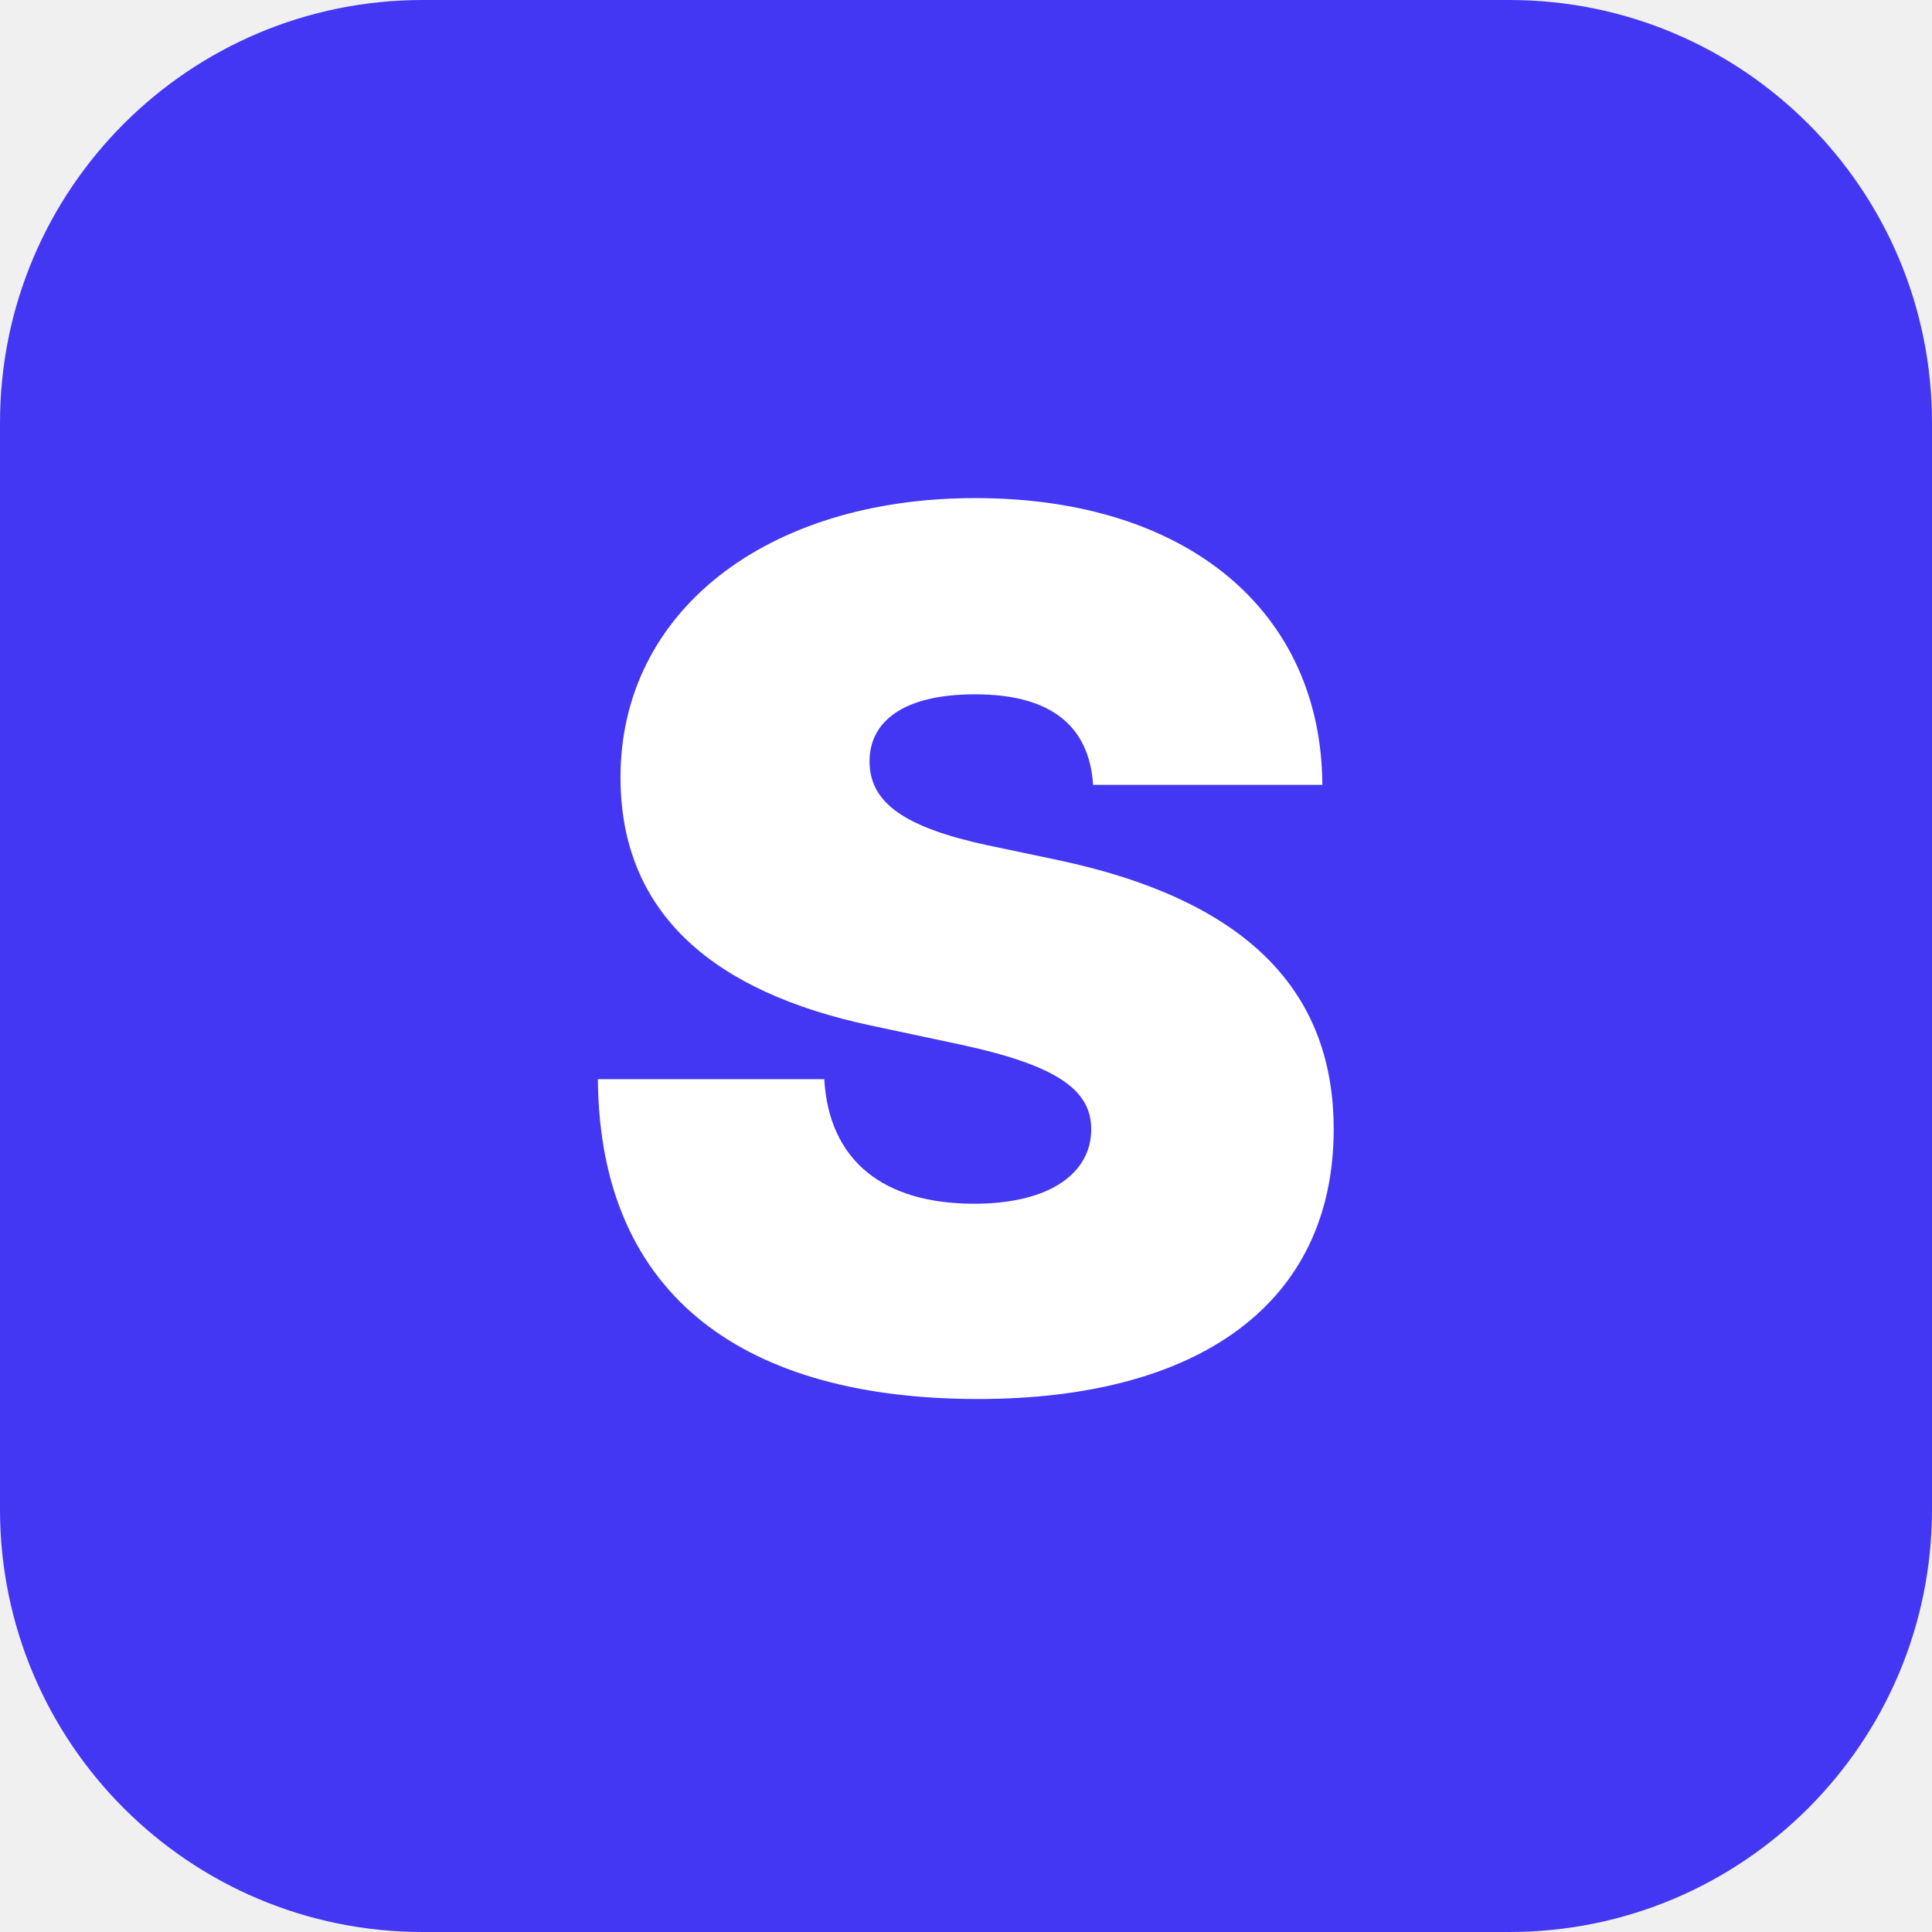
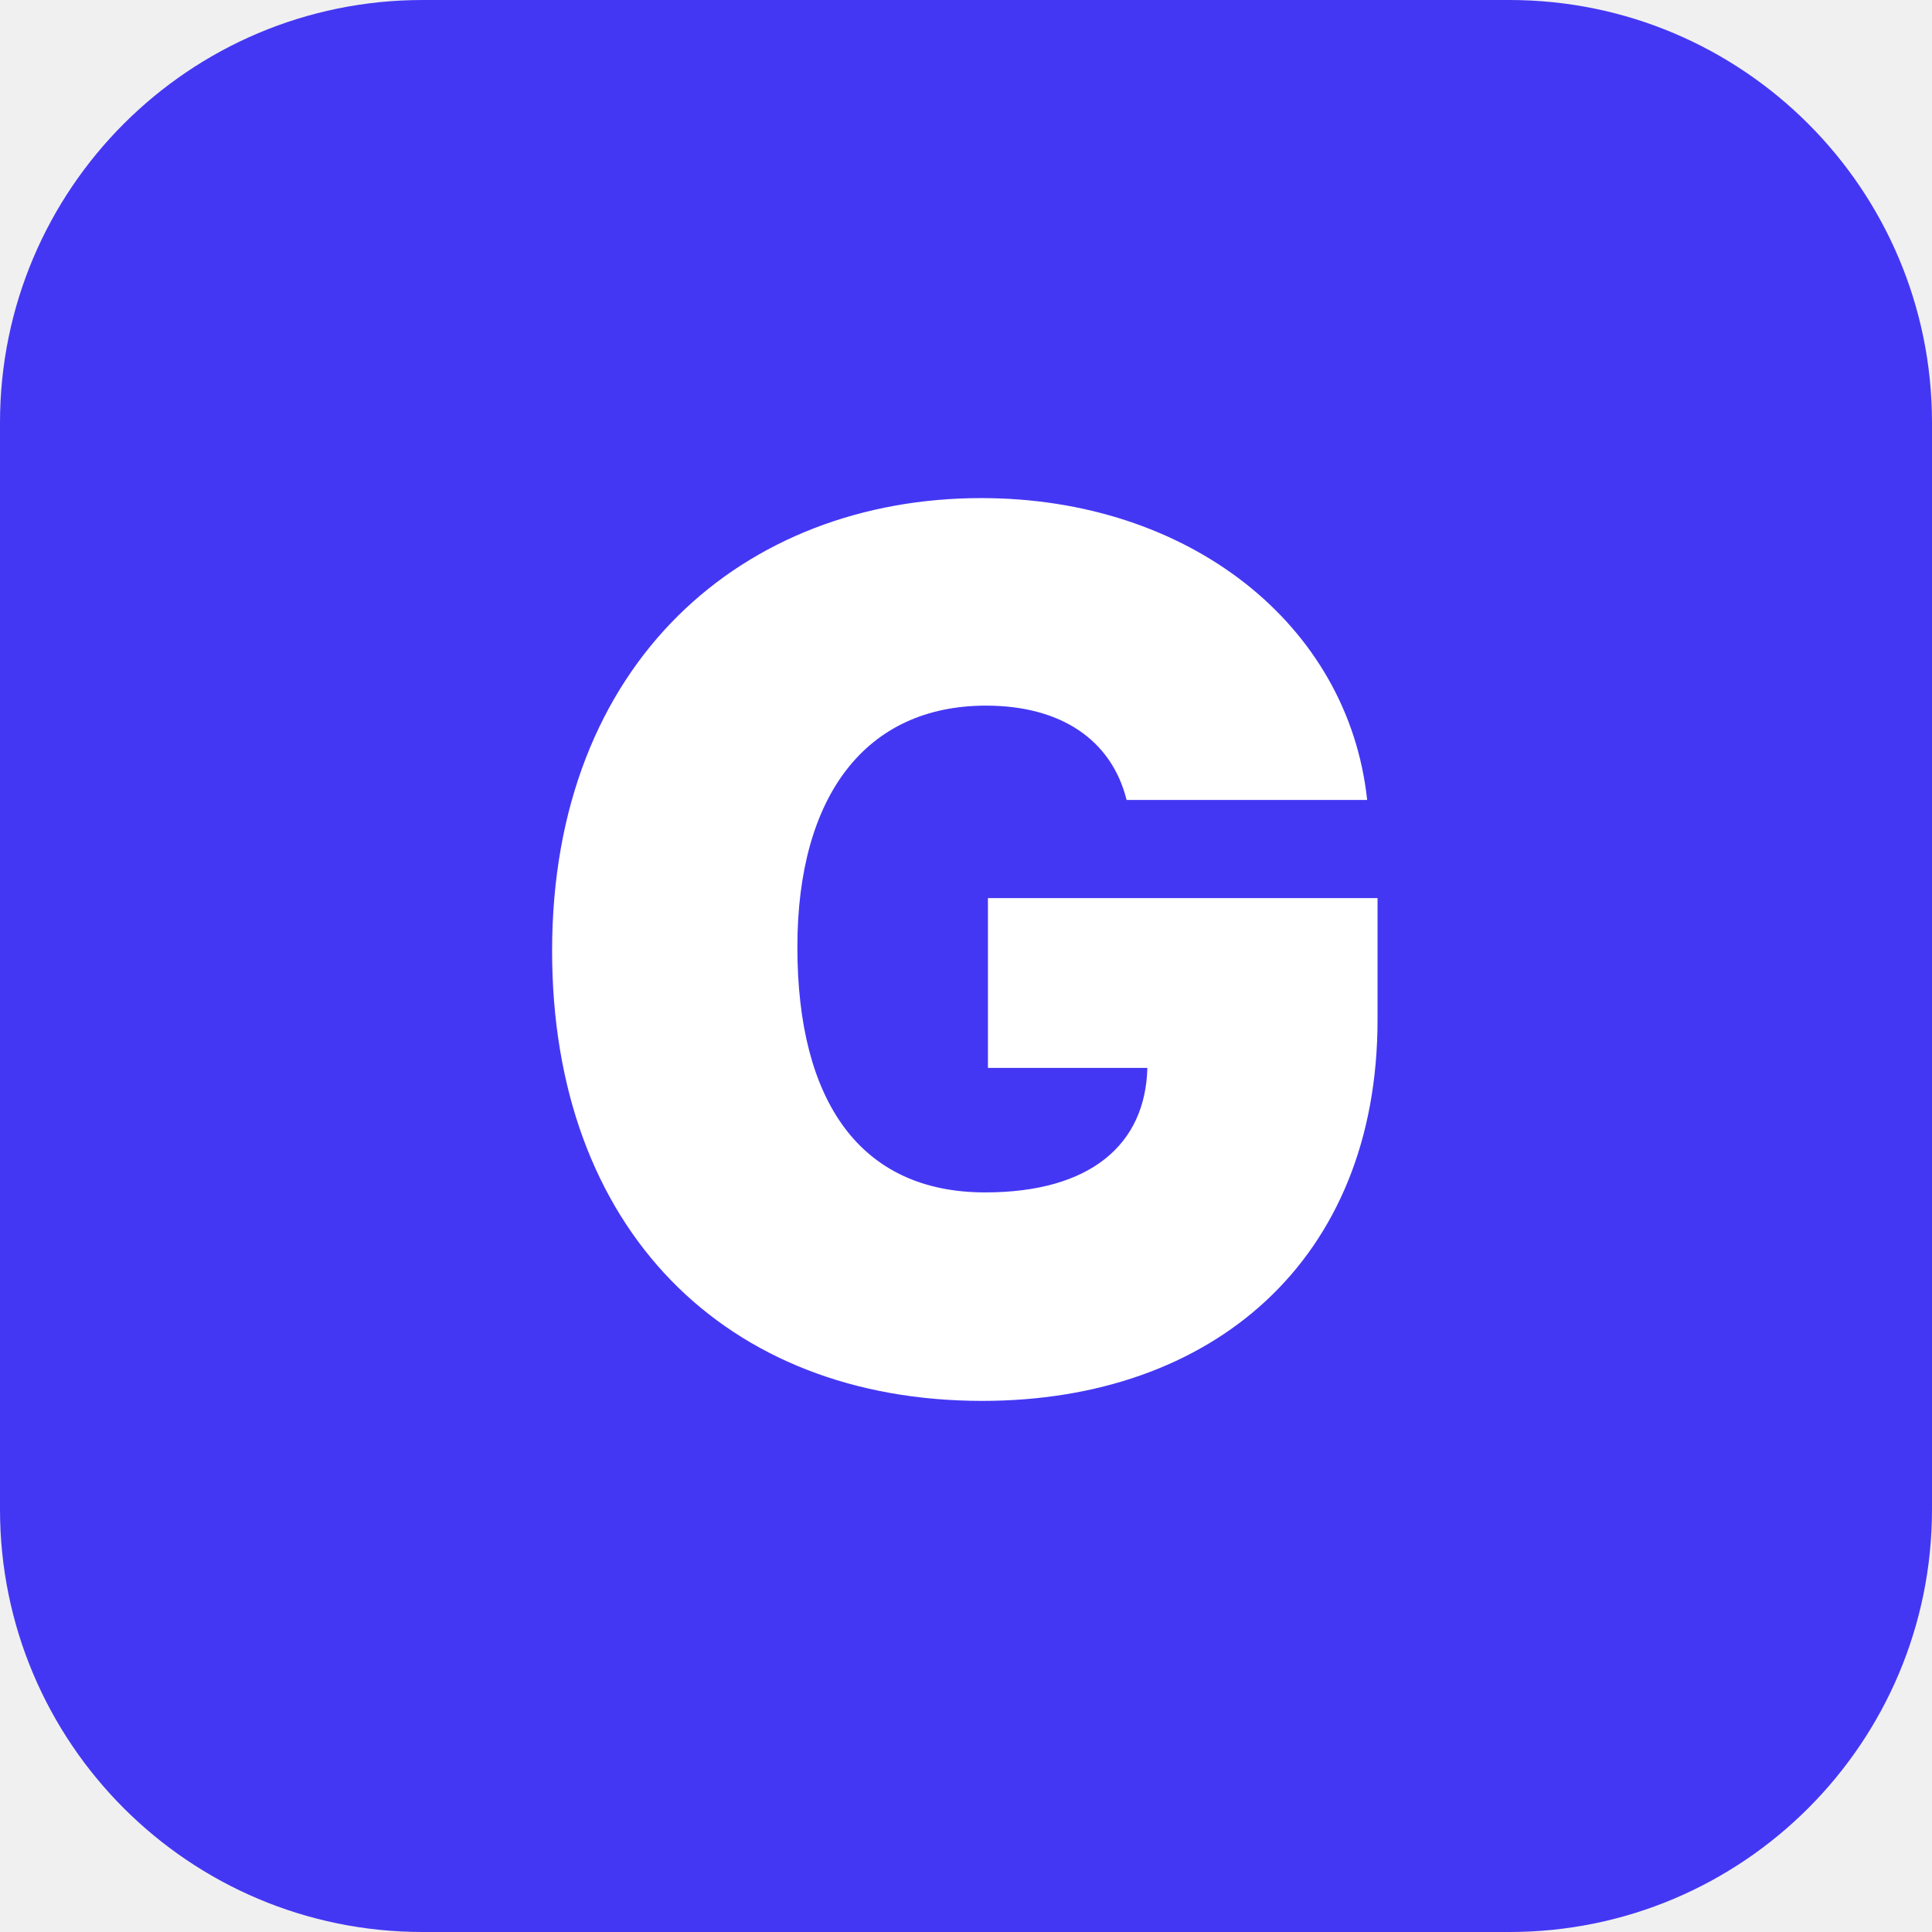
<svg xmlns="http://www.w3.org/2000/svg" viewBox="0 0 32 32" width="32" height="32">
  <rect width="32" height="32" rx="7" fill="#4437F3" />
-   <text x="16" y="23" text-anchor="middle" font-family="Inter, system-ui, sans-serif" font-size="20" font-weight="900" fill="#ffffff">S</text>
+   <text x="16" y="23" text-anchor="middle" font-family="Inter, system-ui, sans-serif" font-size="20" font-weight="900" fill="#ffffff">G</text>
</svg>
